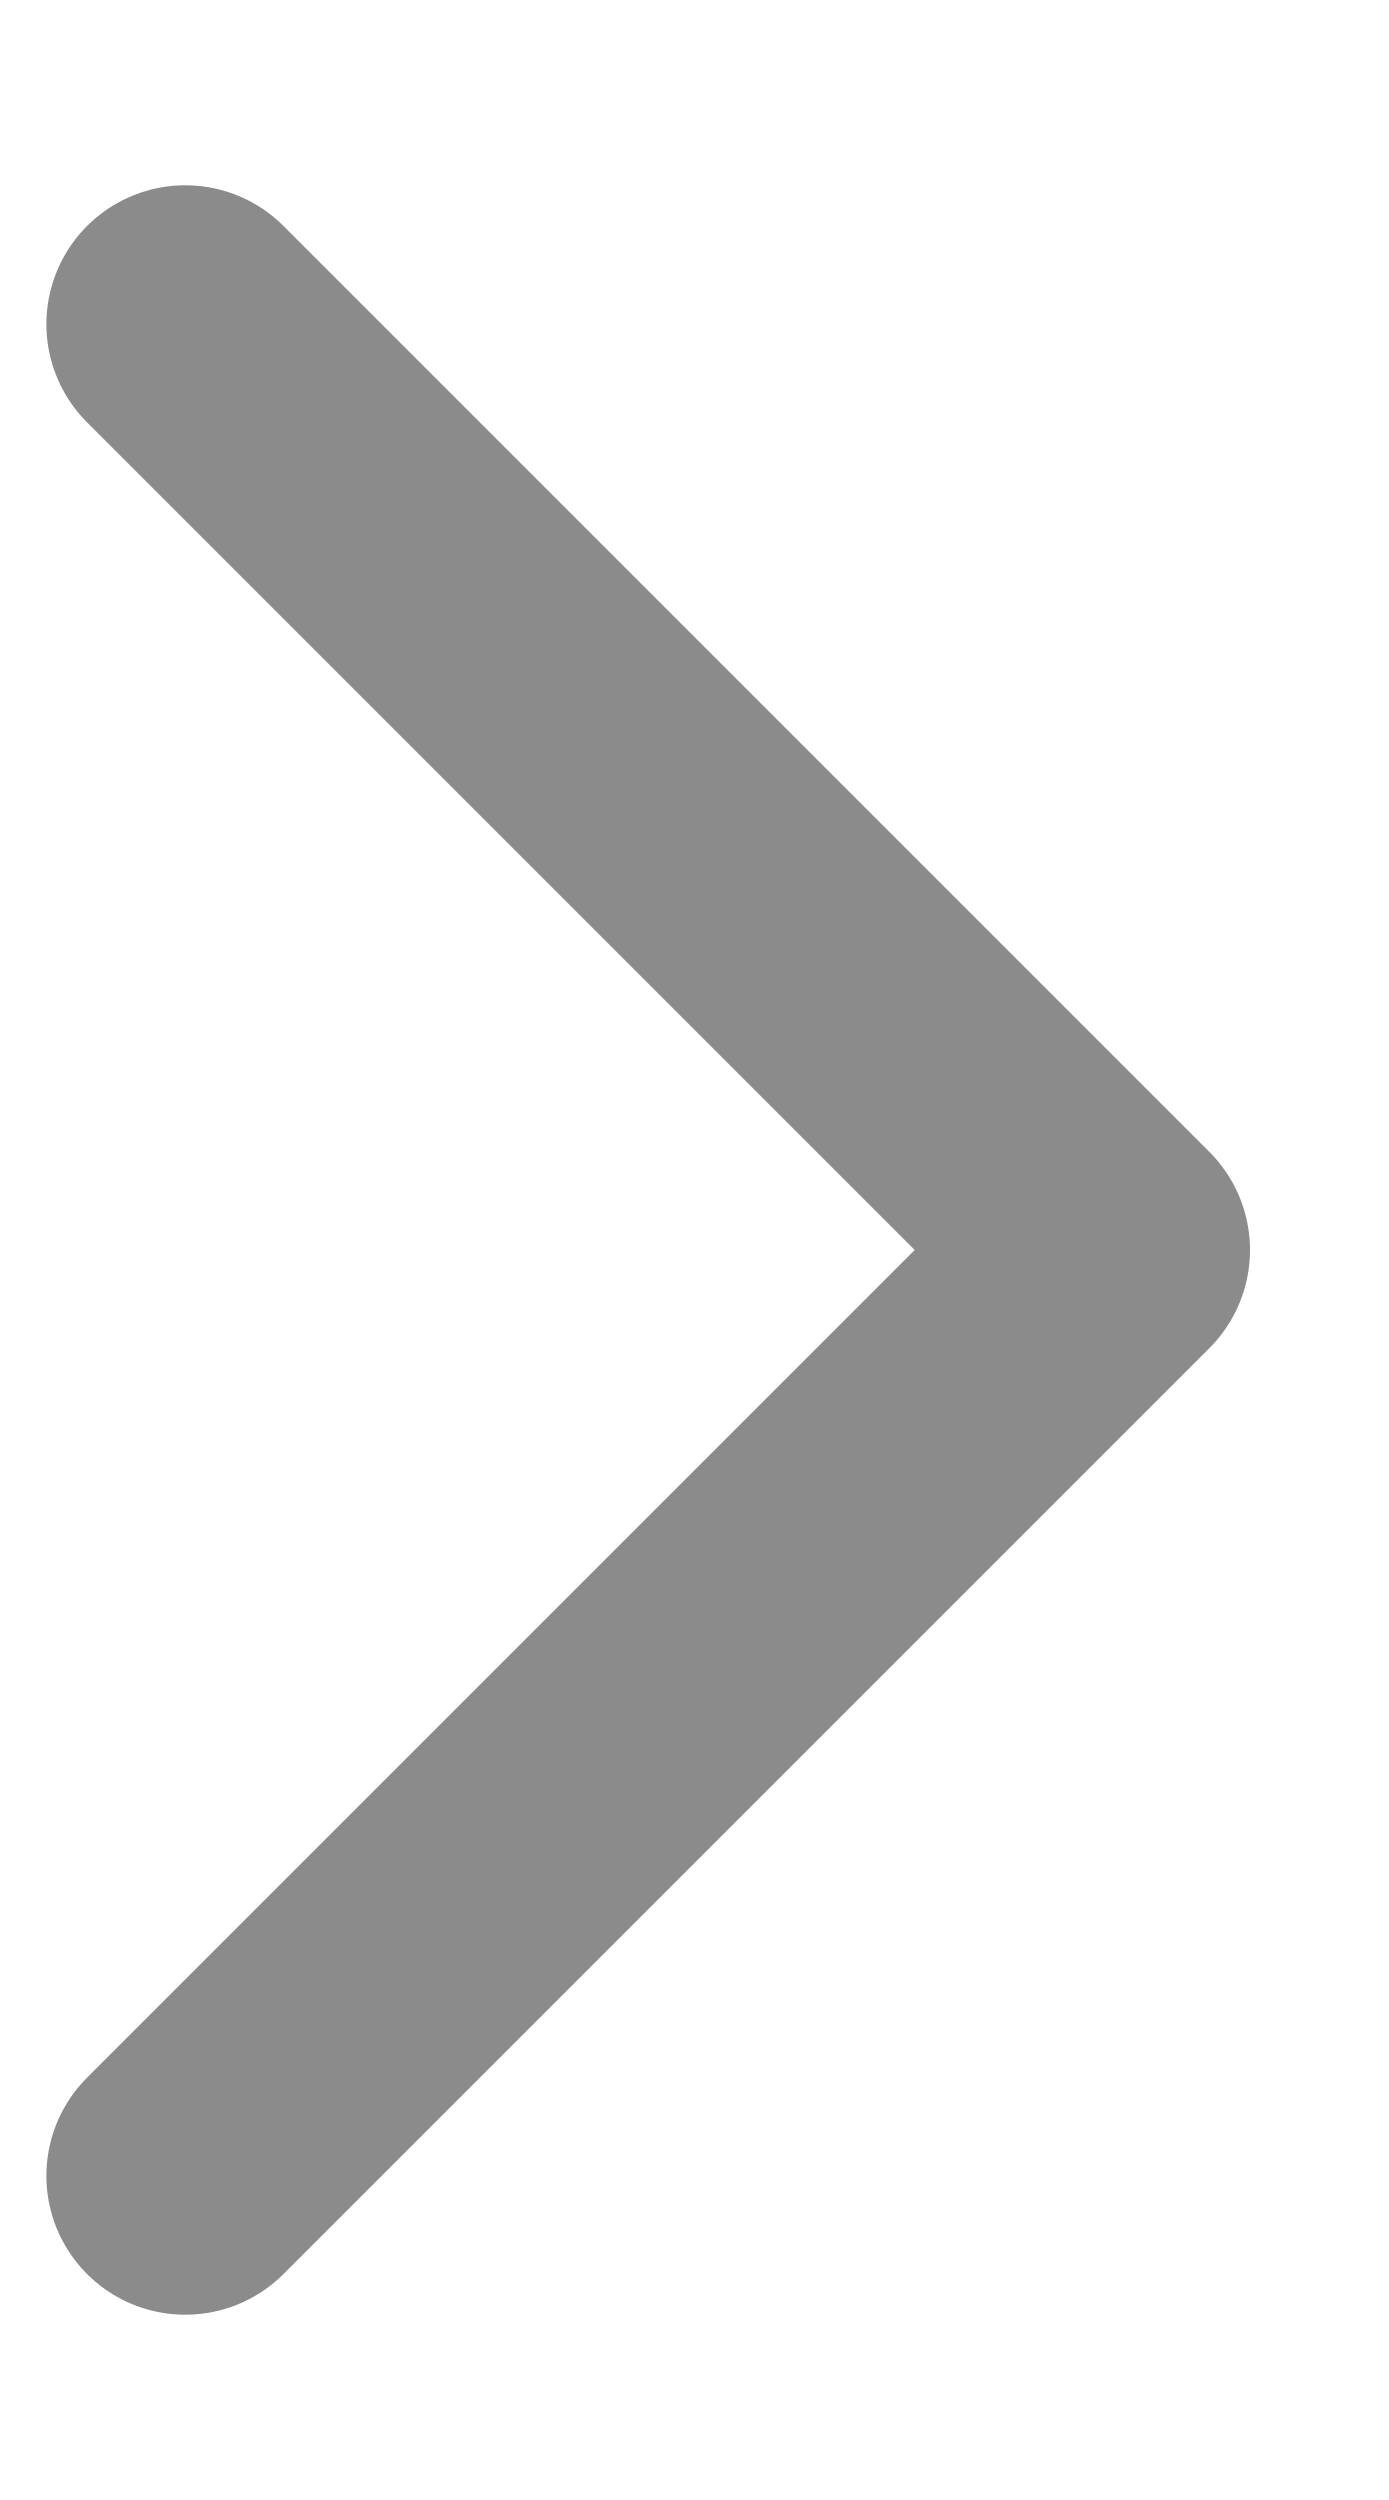
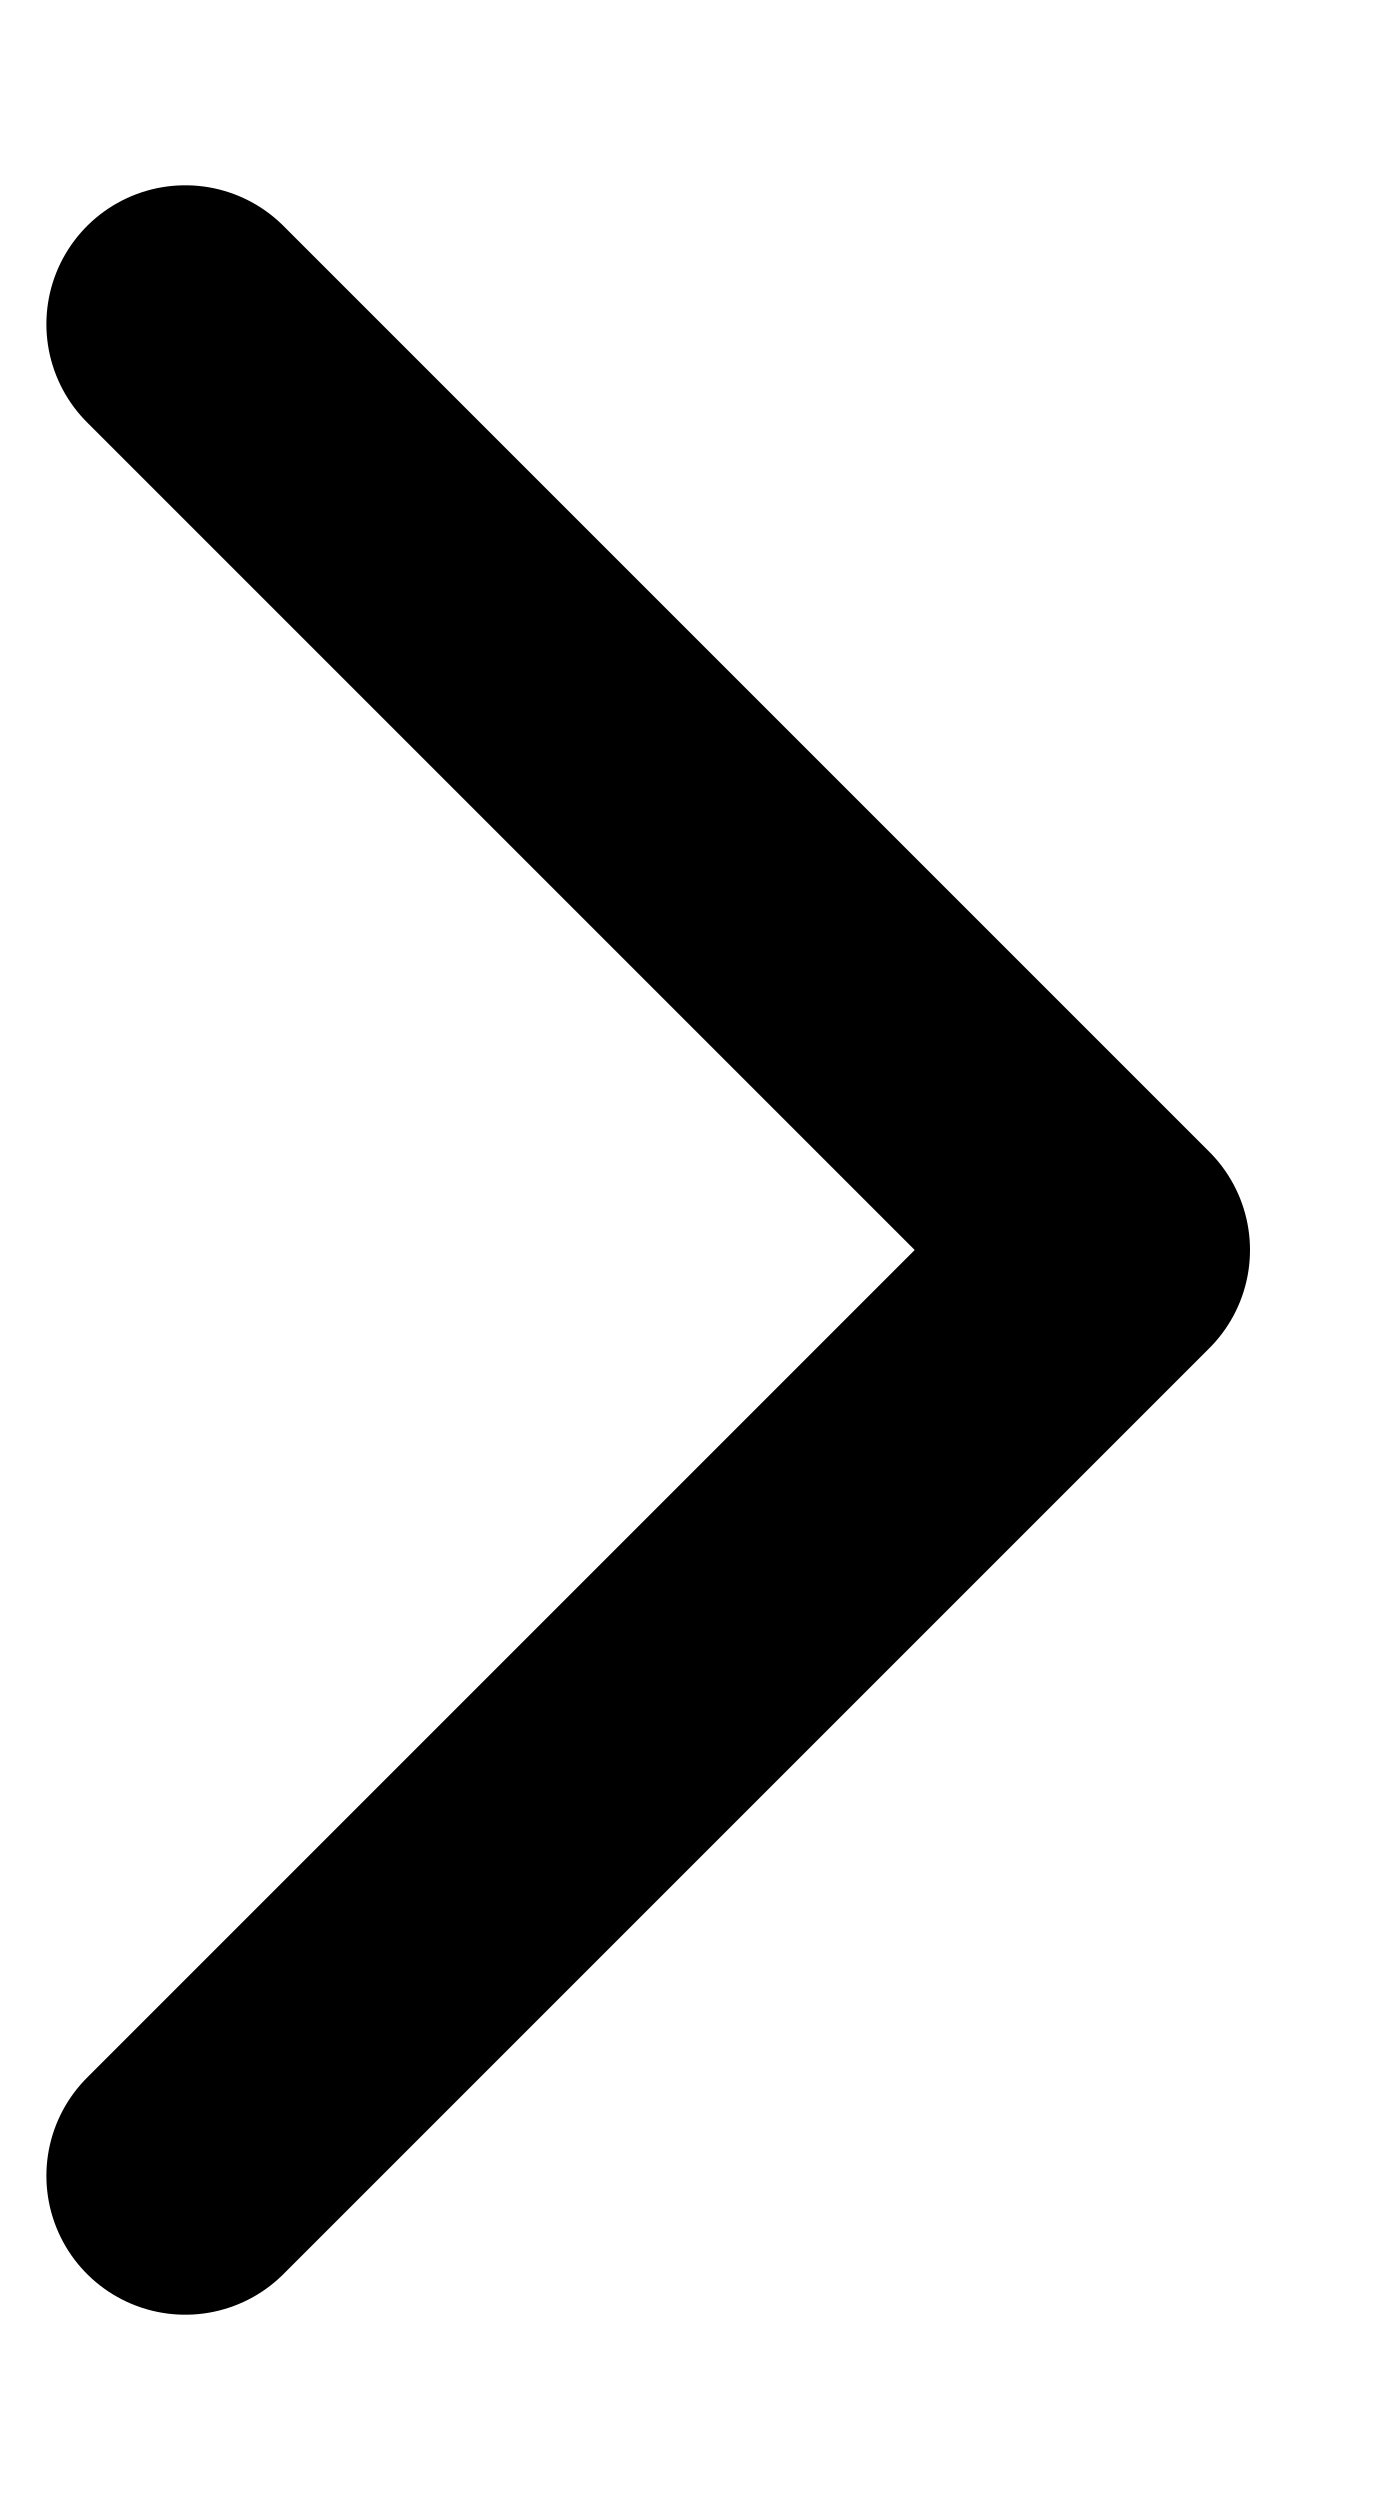
<svg xmlns="http://www.w3.org/2000/svg" width="5" height="9" viewBox="0 0 5 9" fill="none">
-   <path d="M0.667 7.833L4 4.5L0.667 1.167" stroke="#8B8B8B" stroke-linecap="round" stroke-linejoin="round" />
+   <path d="M0.667 7.833L4 4.5L0.667 1.167" stroke="currentColor" stroke-linecap="round" stroke-linejoin="round" />
</svg>
